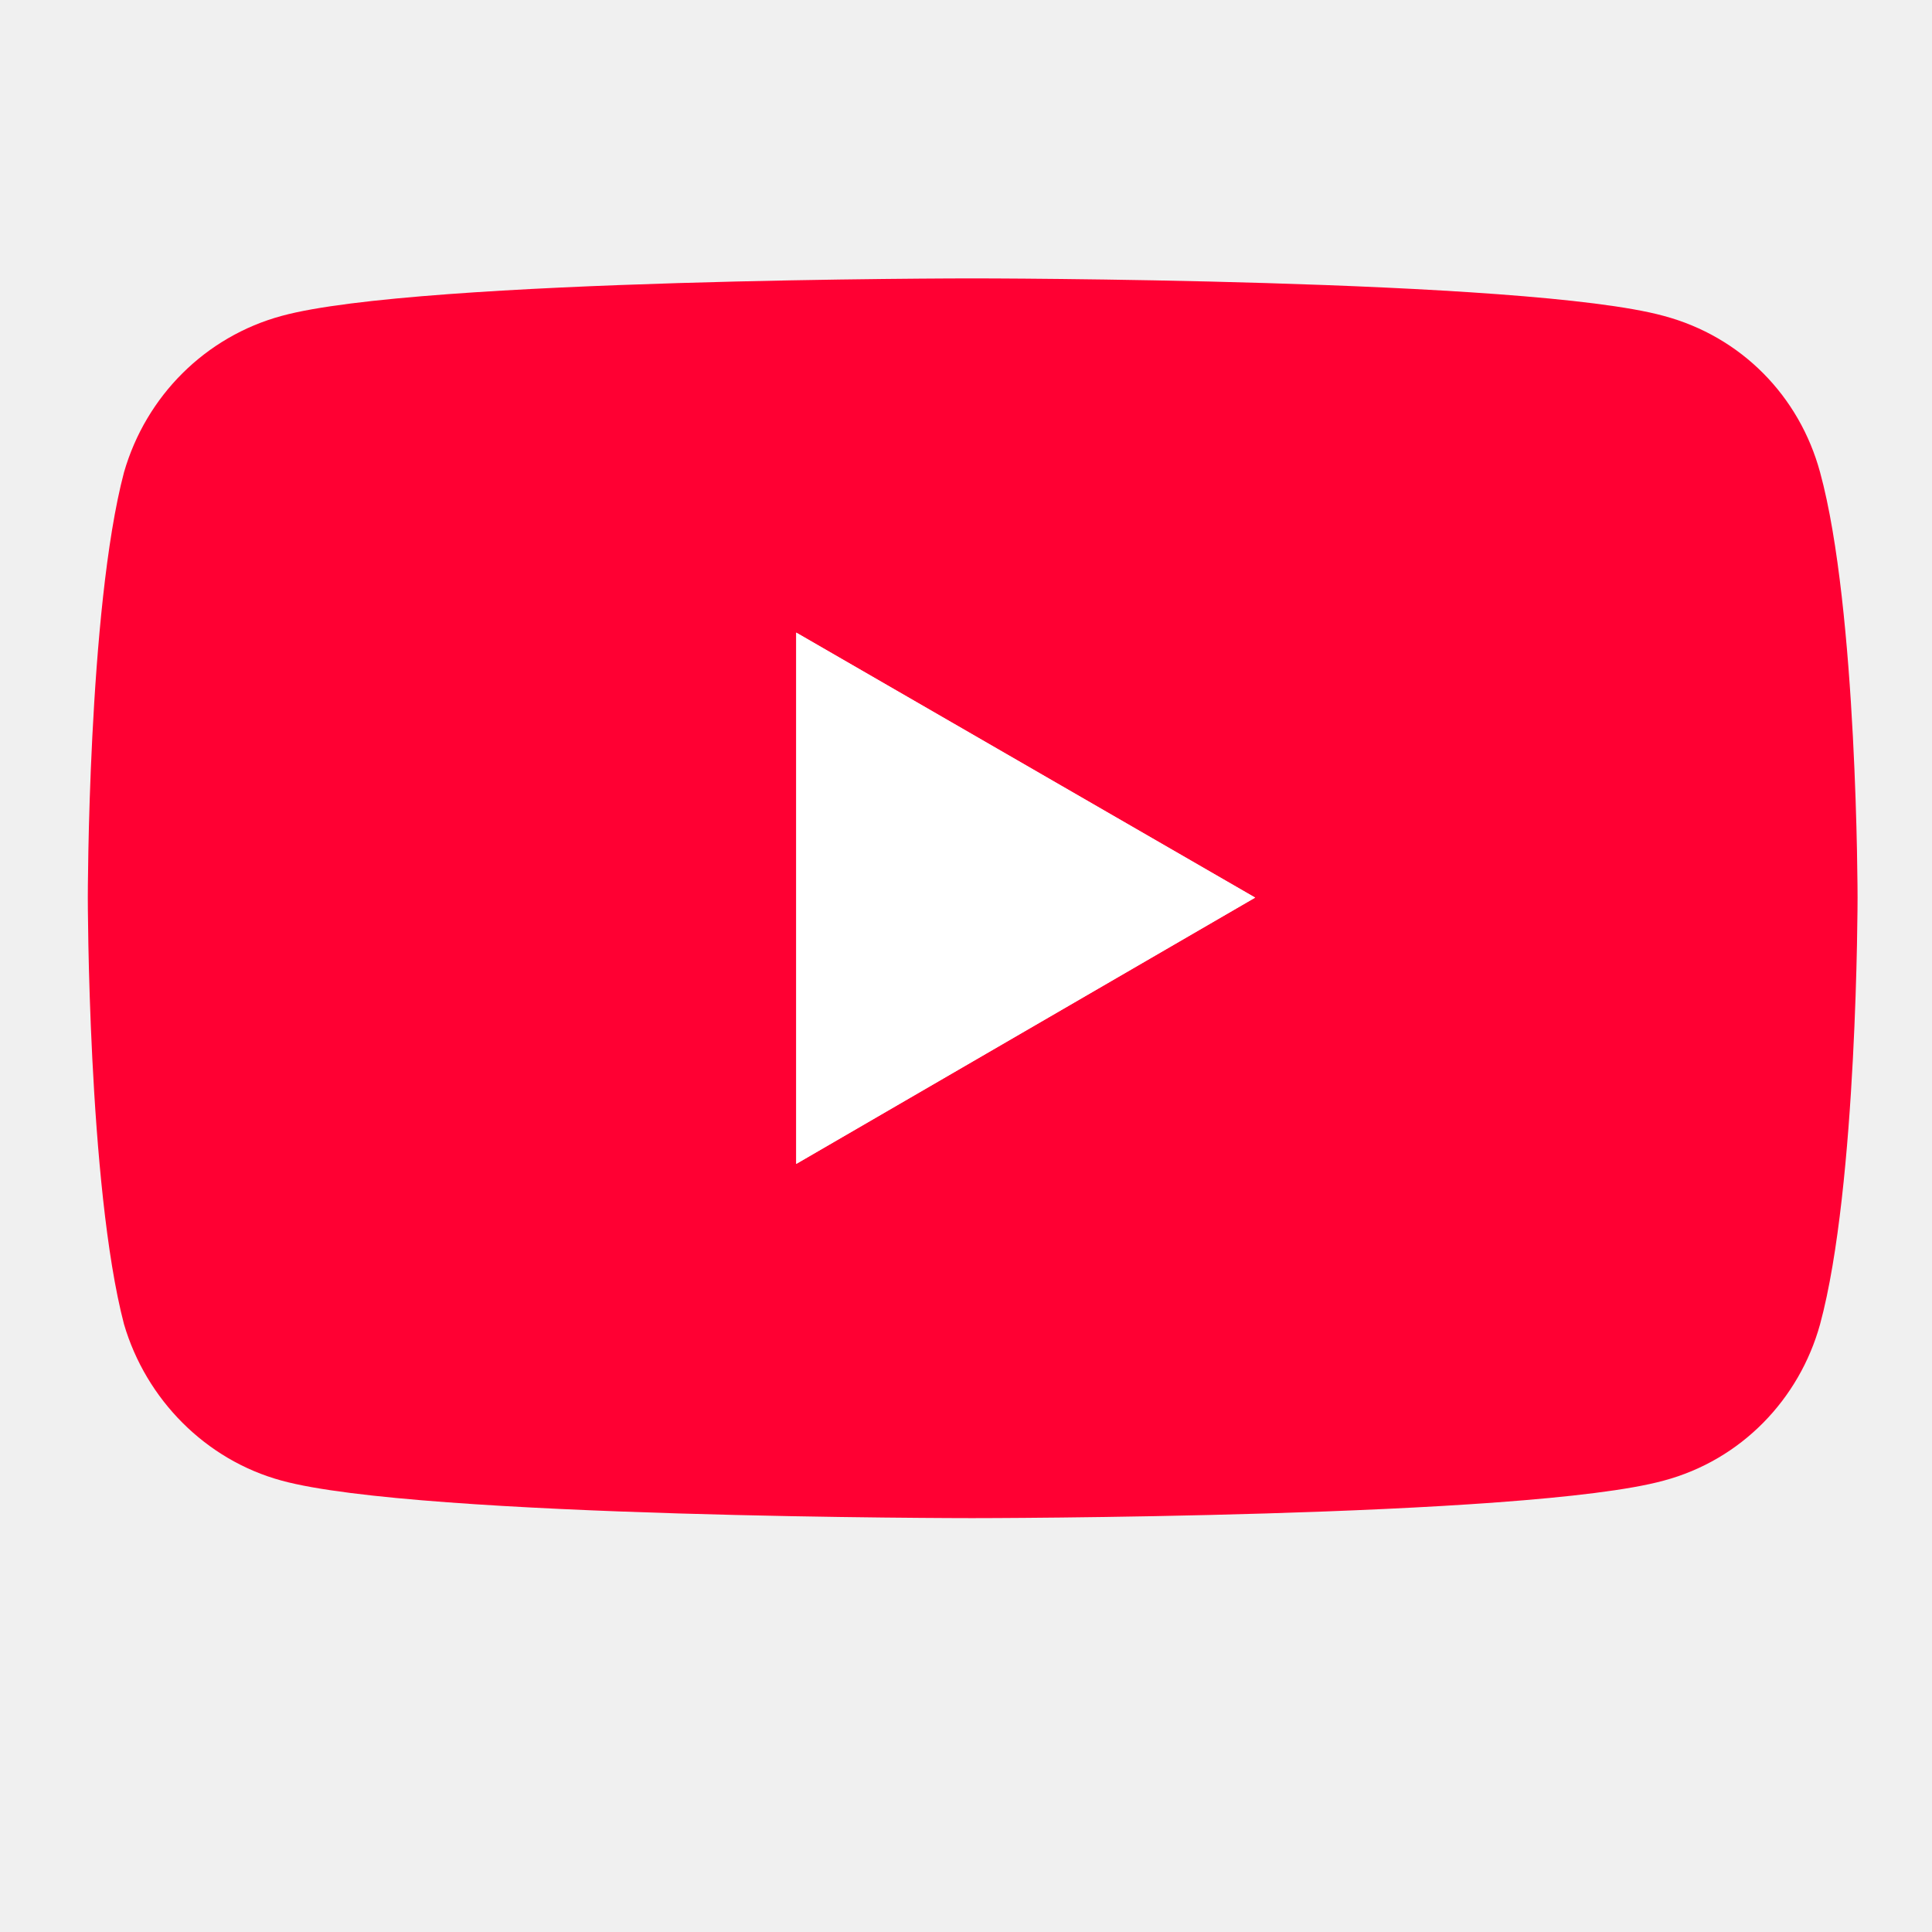
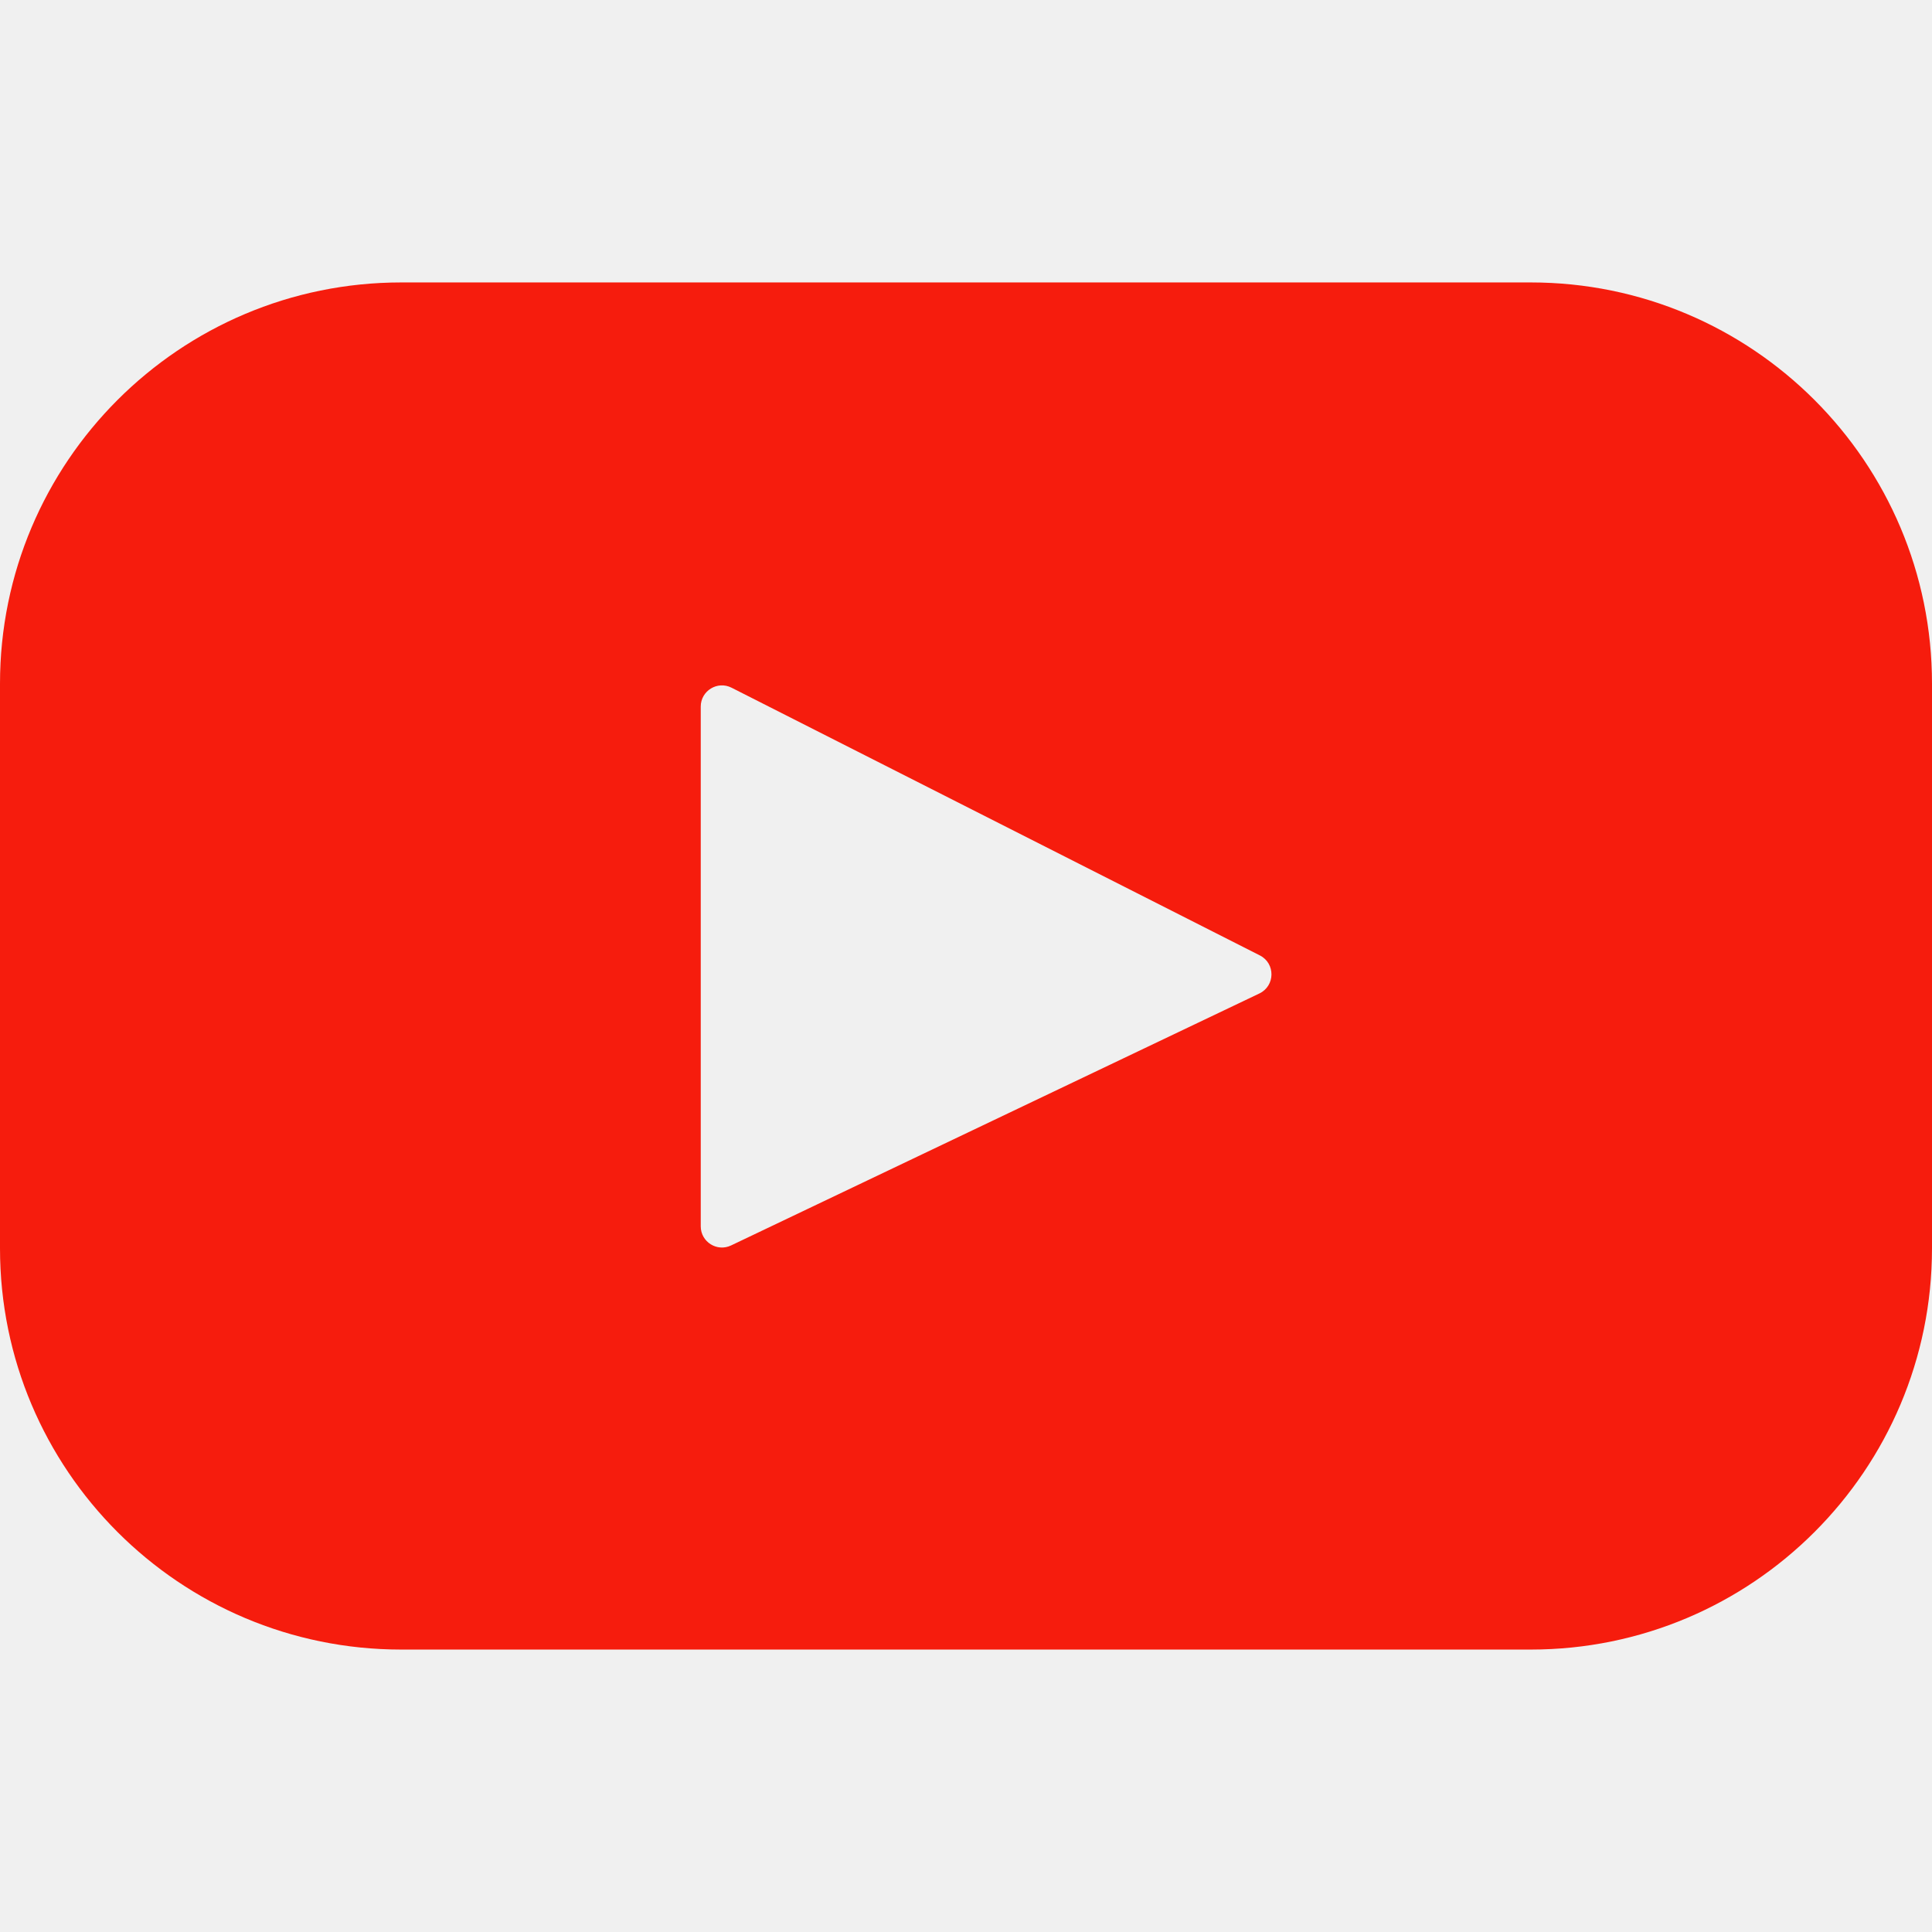
- <svg xmlns="http://www.w3.org/2000/svg" version="1.1" viewBox="110.87 75.56 577.18 577.18" width="800" height="800">
+ <svg xmlns="http://www.w3.org/2000/svg" height="800px" width="800px" version="1.1" id="Layer_1" viewBox="0 0 461.001 461.001" xml:space="preserve">
  <g>
-     <path d="M 0,0 102.827,59.668 0,119.046 Z m -115.28,-70.965 c -17.09,4.635 -30.414,18.248 -35.338,35.048 -8.11,30.993 -8.11,95.585 -8.11,95.585 0,0 0,64.592 8.11,95.295 4.924,17.089 18.248,30.414 35.338,35.048 30.703,8.4 154.673,8.4 154.673,8.4 0,0 124.26,0 154.964,-8.4 17.379,-4.634 30.413,-17.959 35.048,-35.048 8.399,-30.703 8.399,-95.295 8.399,-95.295 0,0 0,-64.592 -8.399,-95.585 -4.635,-16.8 -17.669,-30.413 -35.048,-35.048 -30.704,-8.4 -154.964,-8.4 -154.964,-8.4 0,0 -123.97,0 -154.673,8.4" style="fill:#ff0033;fill-opacity:1;fill-rule:nonzero;stroke:none" transform="matrix(1.333333,0,0,-1.333333,348.7408,423.276)" />
-     <path d="M 0,0 102.827,59.668 0,119.046 Z" style="fill:#ffffff;fill-opacity:1;fill-rule:nonzero;stroke:none" transform="matrix(1.333333,0,0,-1.333333,348.7408,423.276)" />
+     <path style="fill:#F61C0D;" d="M365.257,67.393H95.744C42.866,67.393,0,110.259,0,163.137v134.728   c0,52.878,42.866,95.744,95.744,95.744h269.513c52.878,0,95.744-42.866,95.744-95.744V163.137   C461.001,110.259,418.135,67.393,365.257,67.393z M300.506,237.056l-126.06,60.123c-3.359,1.602-7.239-0.847-7.239-4.568V168.607   c0-3.774,3.982-6.22,7.348-4.514l126.06,63.881C304.363,229.873,304.298,235.248,300.506,237.056z" />
  </g>
</svg>
